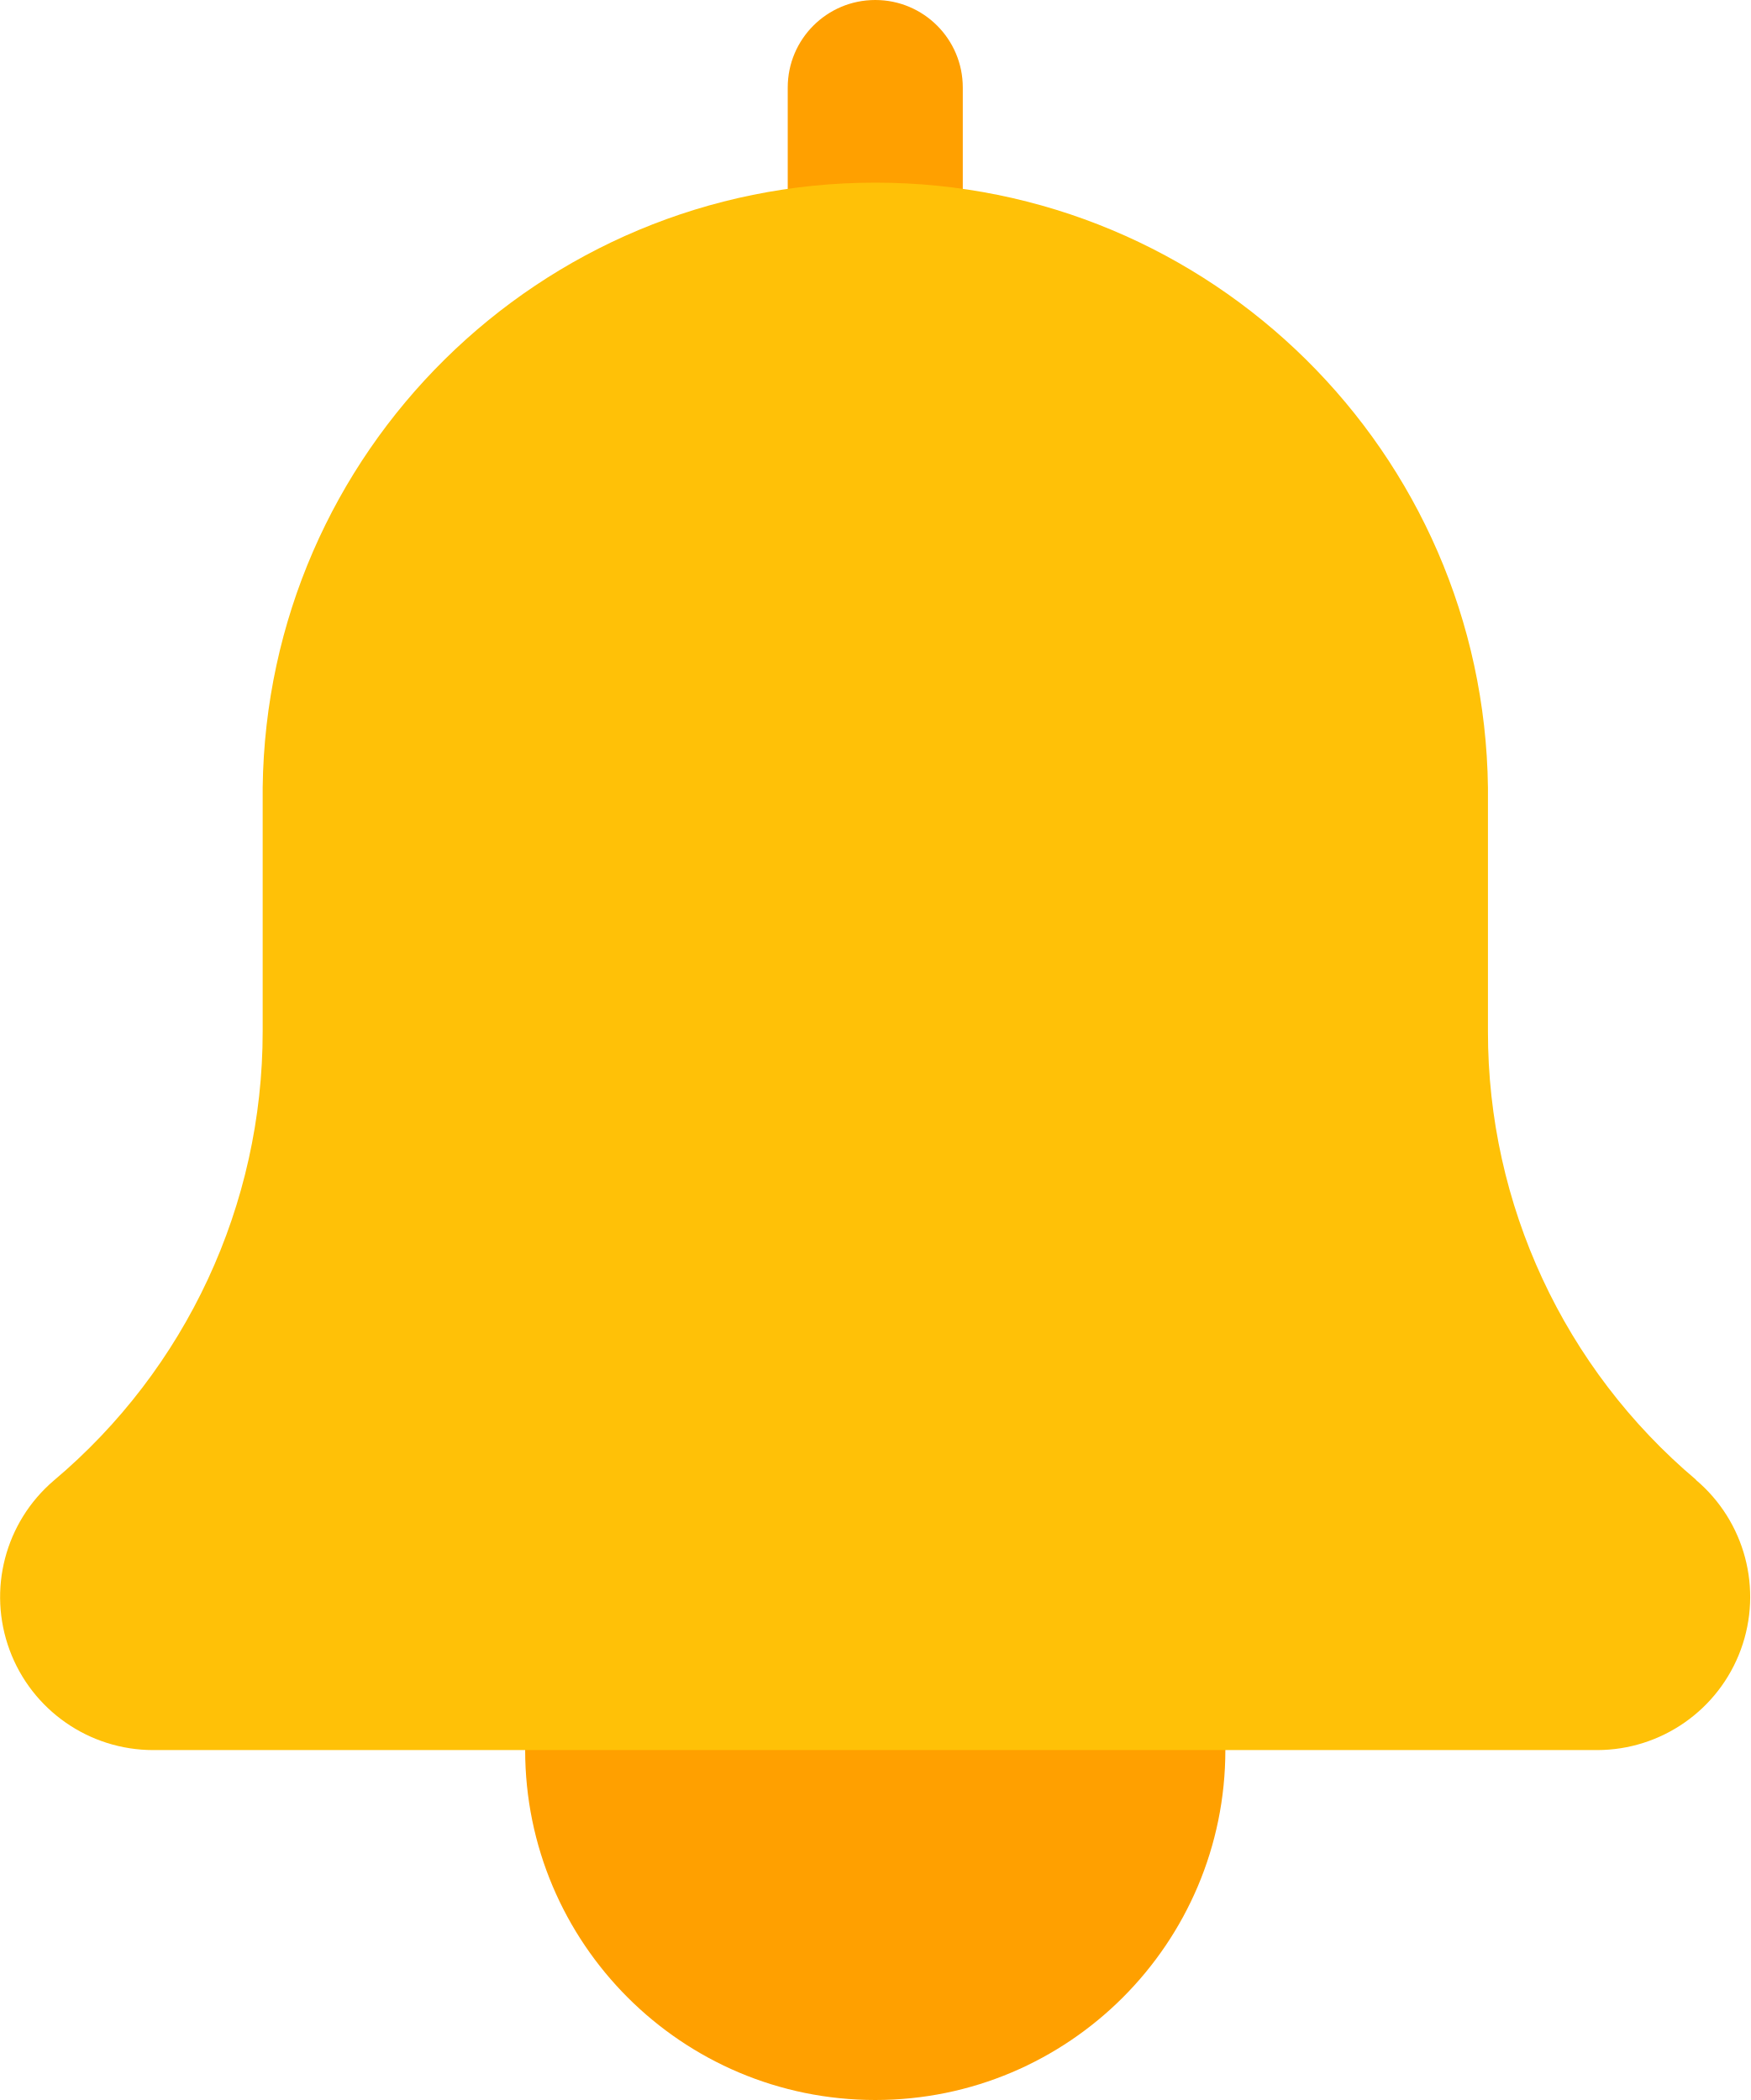
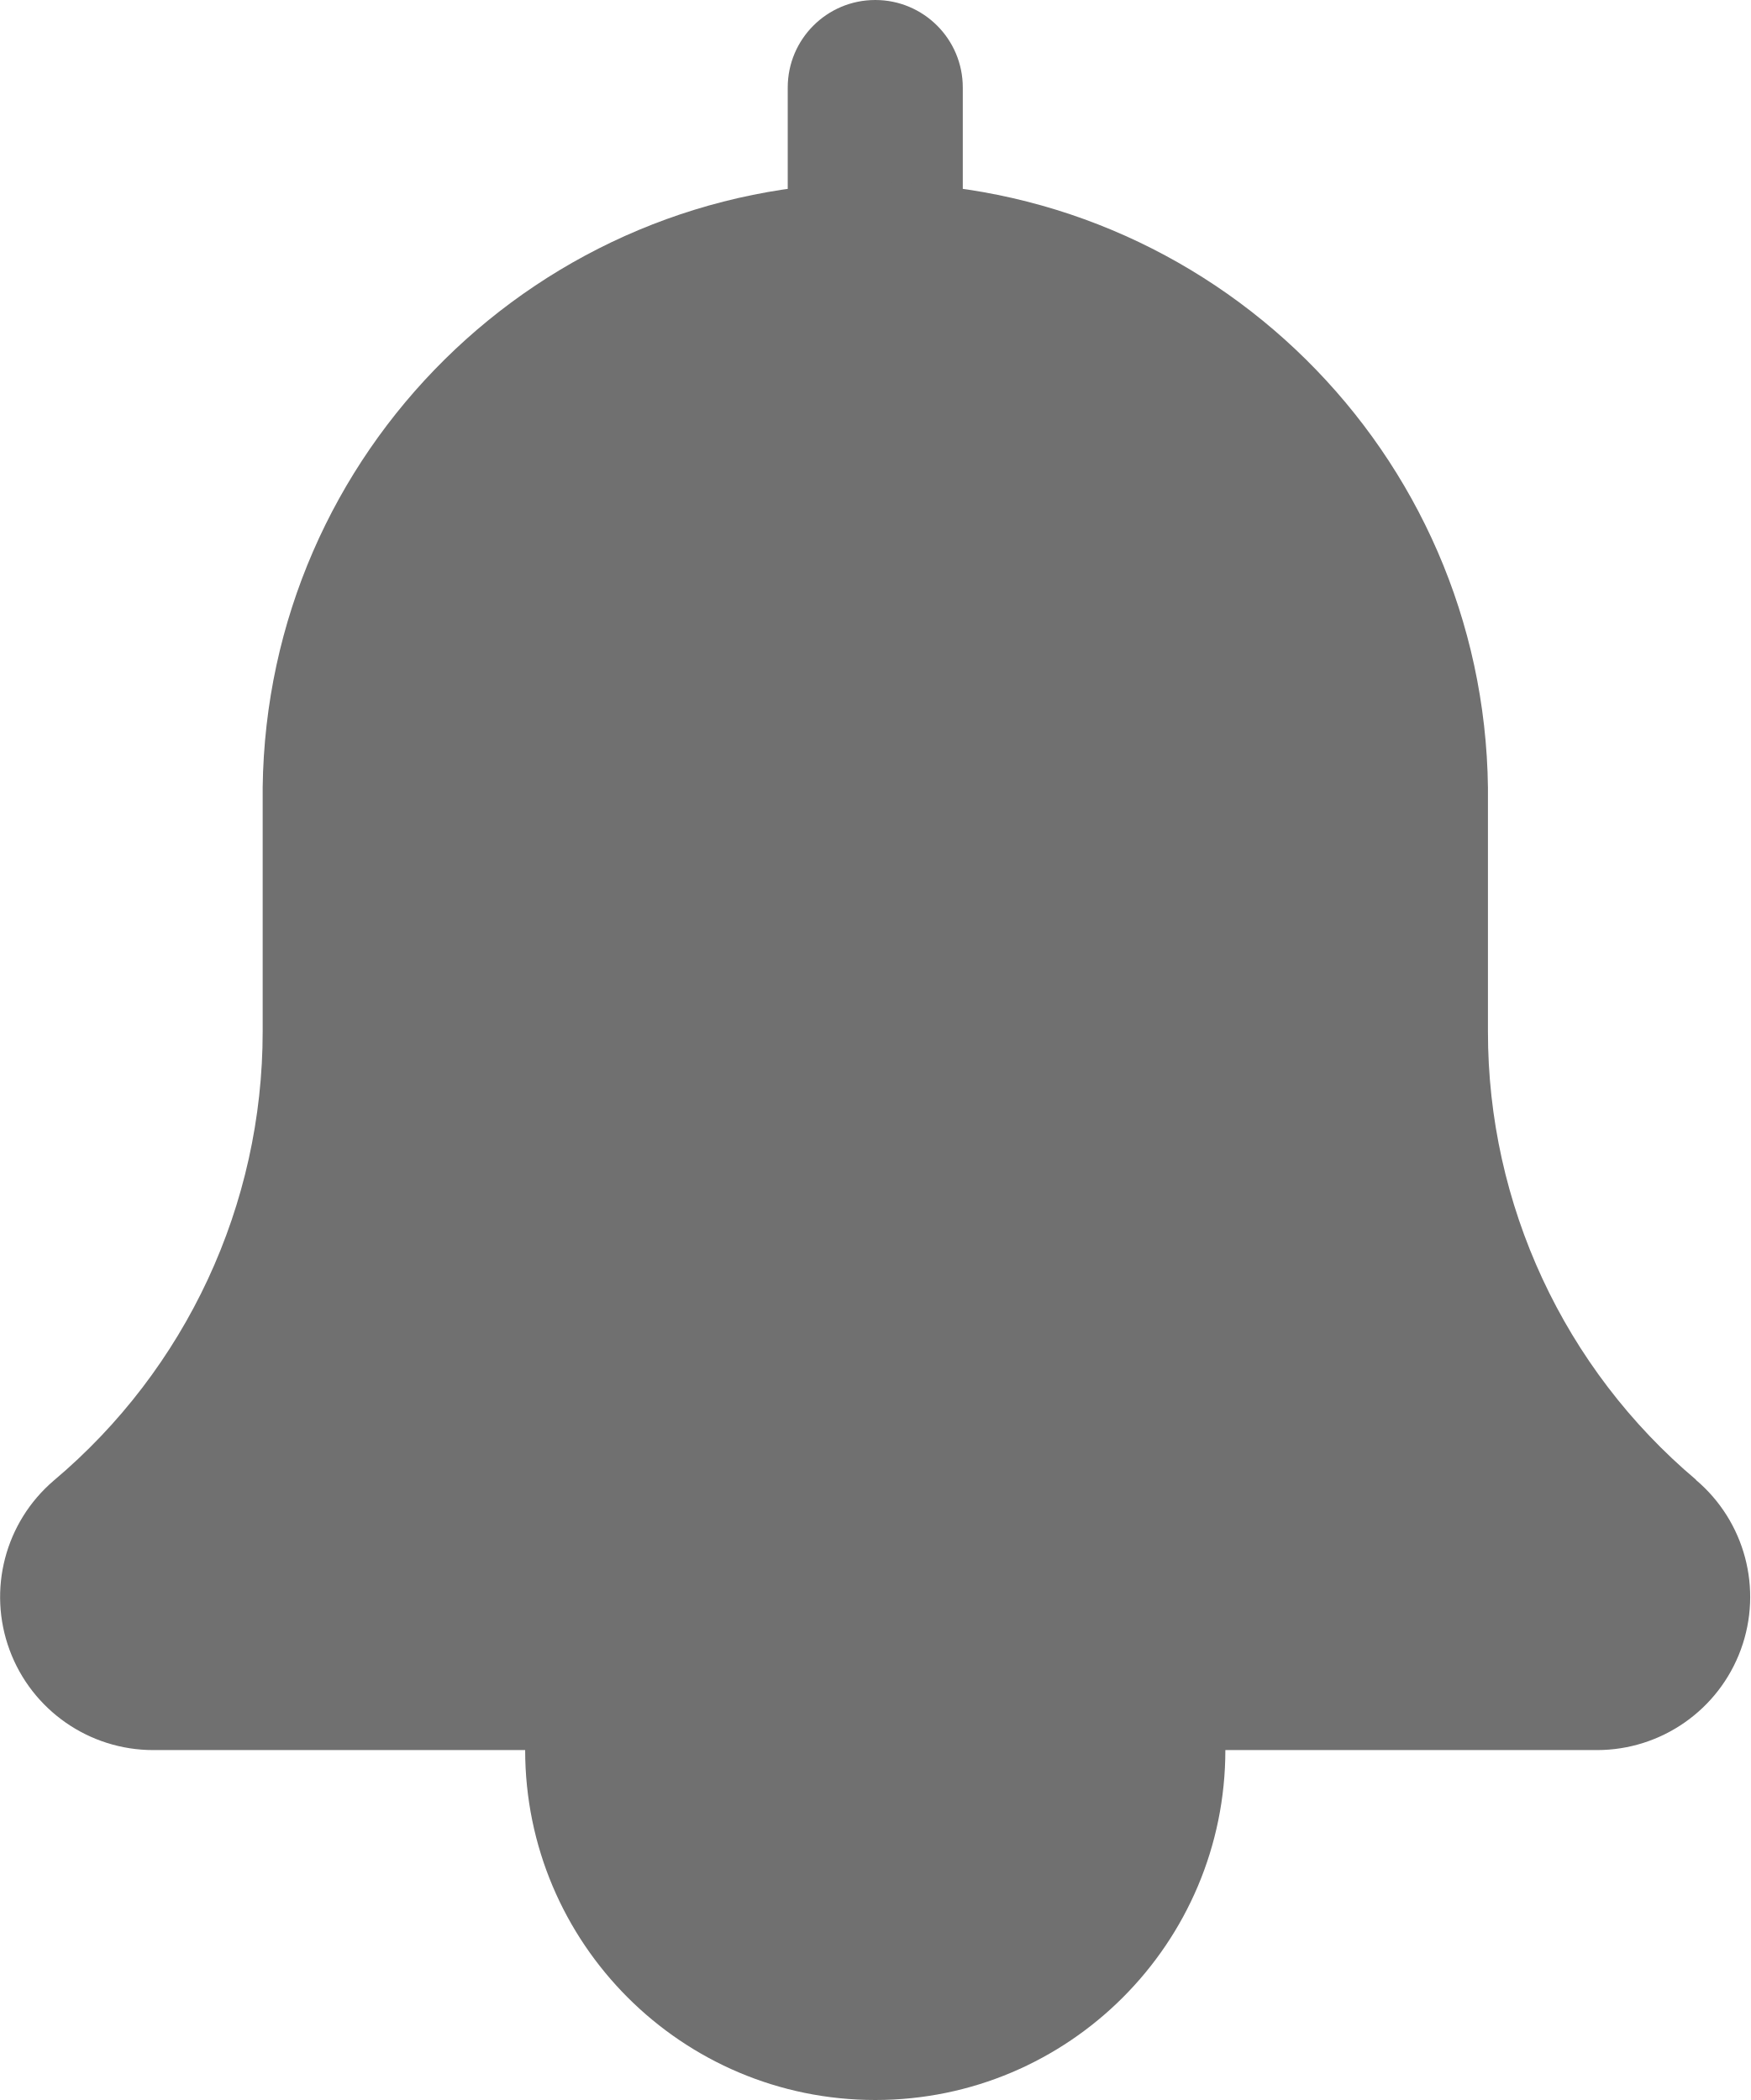
<svg xmlns="http://www.w3.org/2000/svg" width="18.379" height="22.055" viewBox="0 0 18.379 22.055">
  <defs>
-     <style>.a{fill:#ffa000;}.b{fill:#ffc107;}</style>
+     <style>.a{fill:#707070;}</style>
  </defs>
  <g transform="translate(0)">
    <path class="a" d="M156.684,345.008a3.676,3.676,0,1,1-3.676-3.676A3.676,3.676,0,0,1,156.684,345.008Zm0,0" transform="translate(-143.818 -326.629)" />
    <path class="a" d="M214.251,3.676a.919.919,0,0,1-.919-.919V.919a.919.919,0,0,1,1.838,0V2.757A.919.919,0,0,1,214.251,3.676Zm0,0" transform="translate(-205.061 0)" />
-     <path class="b" d="M39.141,56.371a6.153,6.153,0,0,1-2.186-4.709V49.1a6.433,6.433,0,0,0-12.865,0v2.562a6.162,6.162,0,0,1-2.194,4.717,1.608,1.608,0,0,0,1.046,2.83H38.1a1.609,1.609,0,0,0,1.038-2.838Zm0,0" transform="translate(-21.332 -40.829)" />
+     <path class="a" d="M39.141,56.371a6.153,6.153,0,0,1-2.186-4.709V49.1a6.433,6.433,0,0,0-12.865,0v2.562a6.162,6.162,0,0,1-2.194,4.717,1.608,1.608,0,0,0,1.046,2.83H38.1a1.609,1.609,0,0,0,1.038-2.838Zm0,0" transform="translate(-21.332 -40.829)" />
  </g>
</svg>
